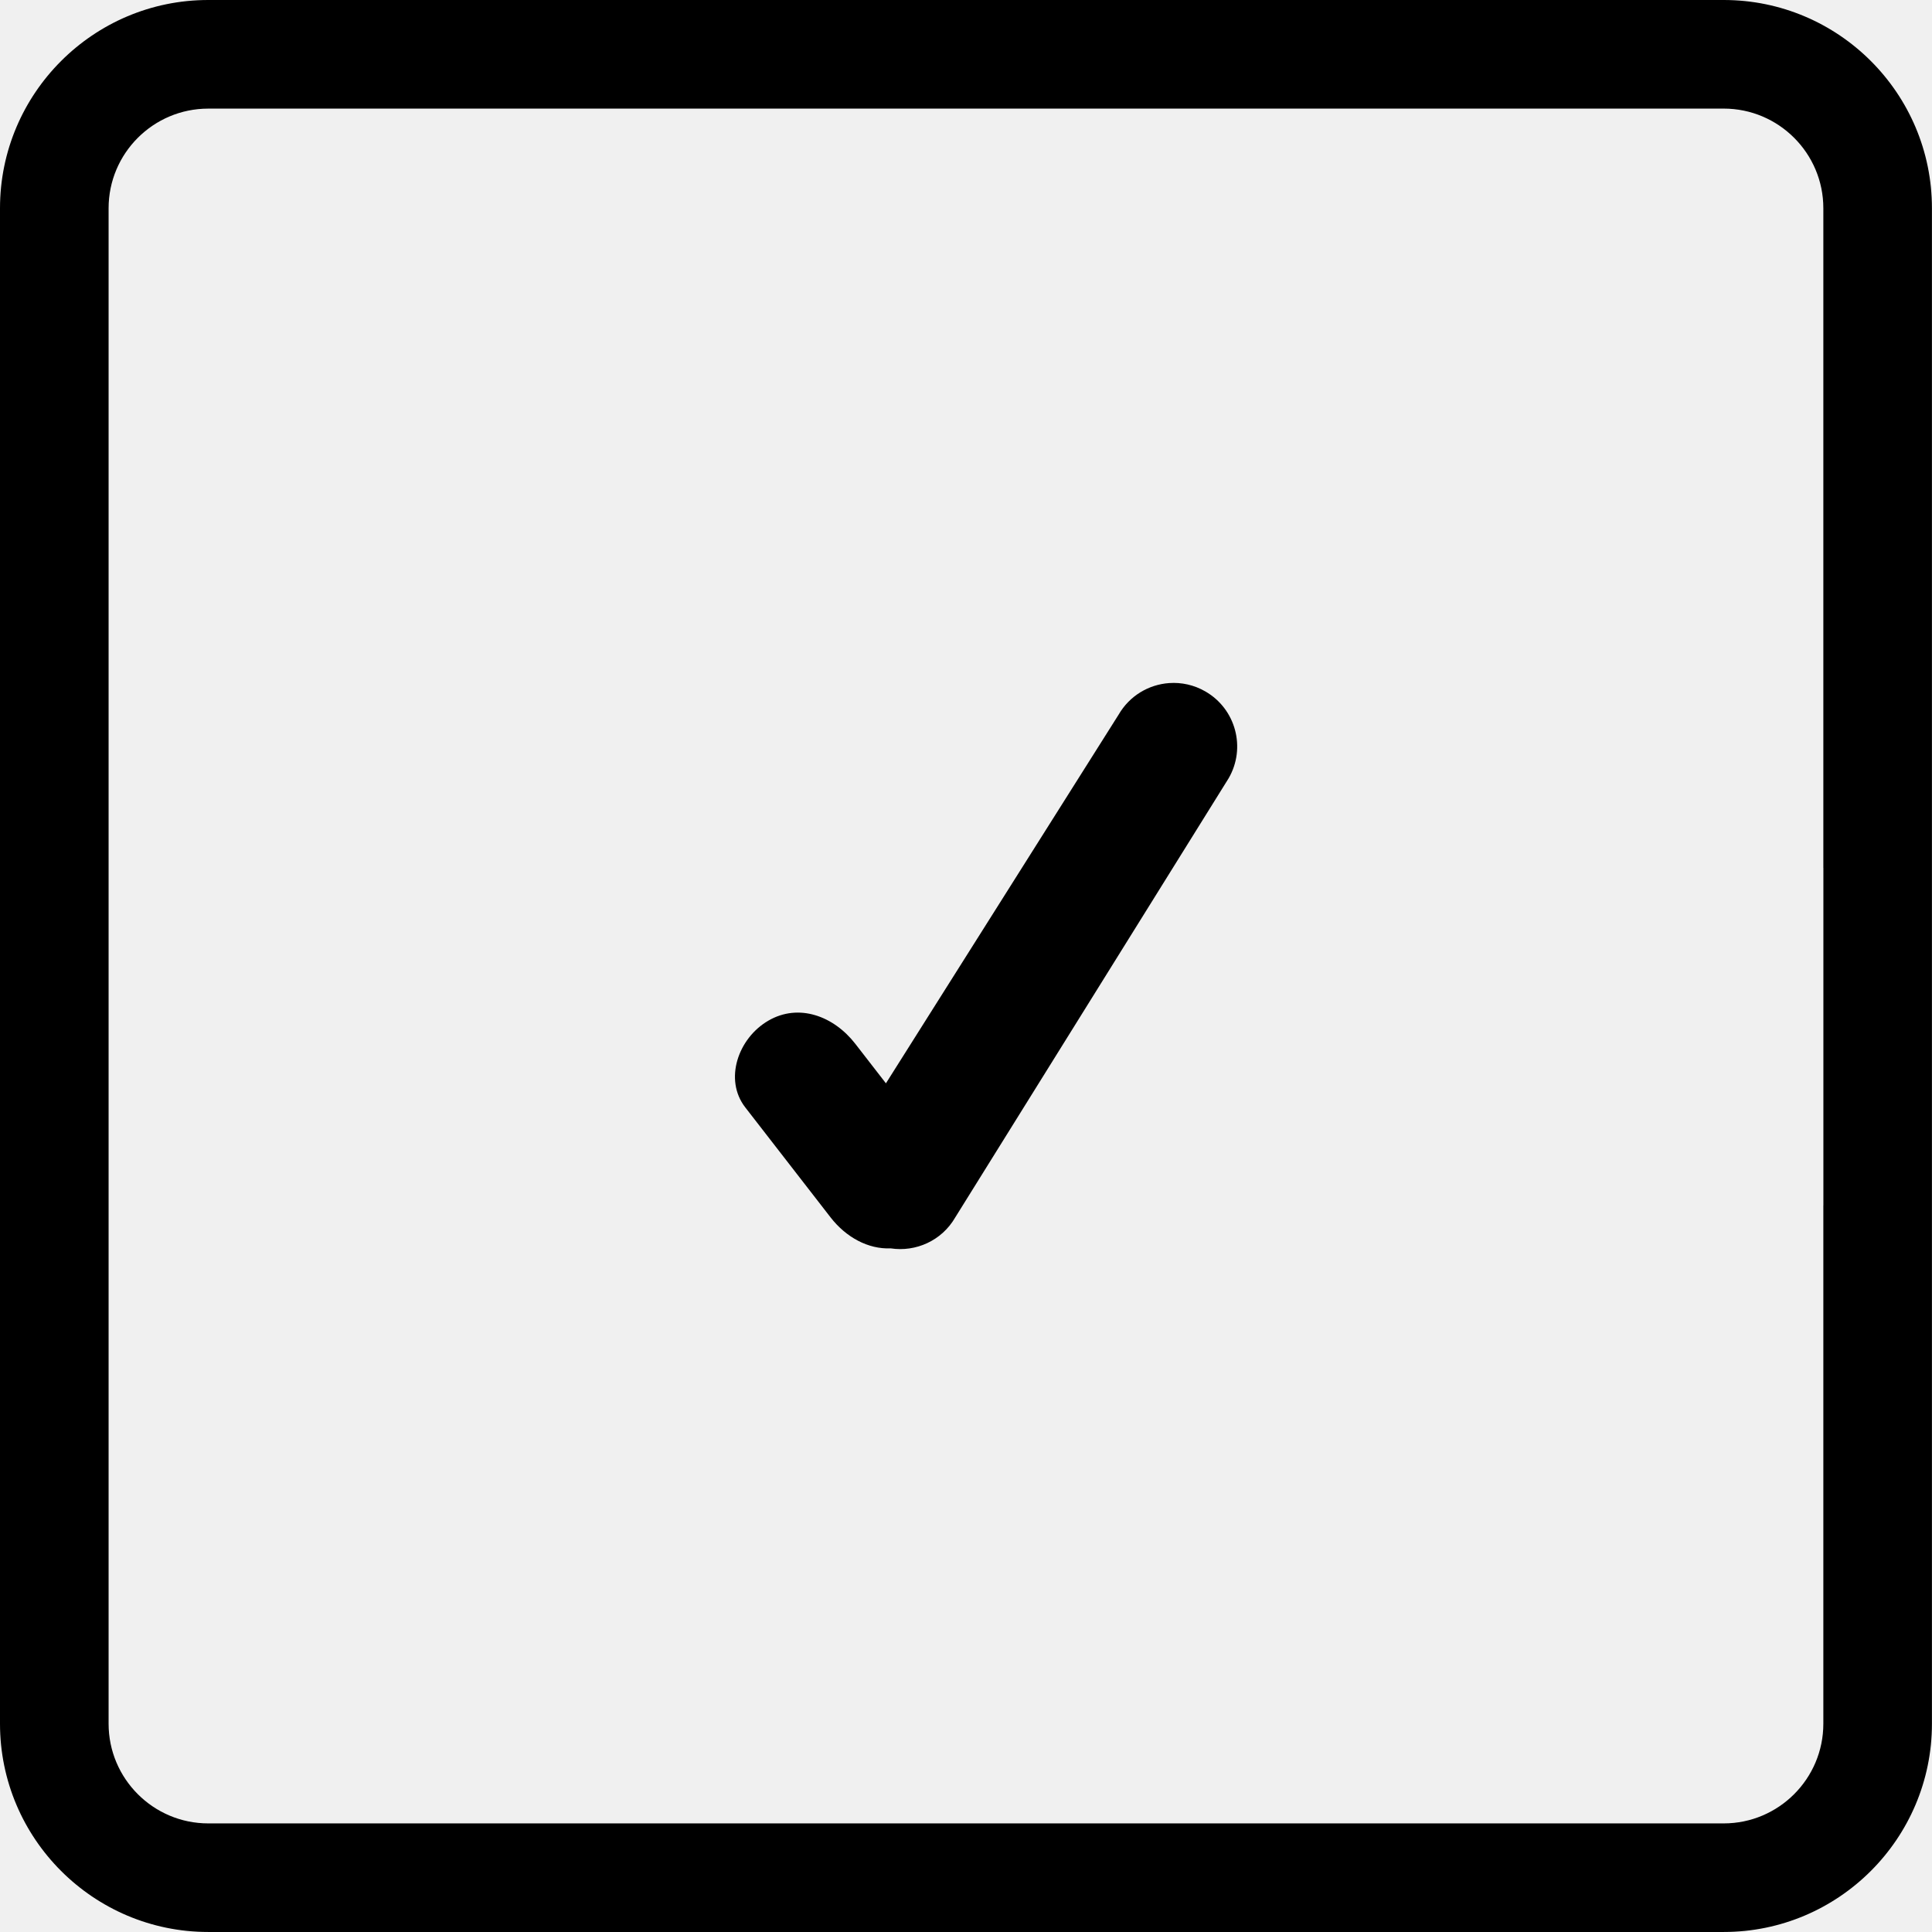
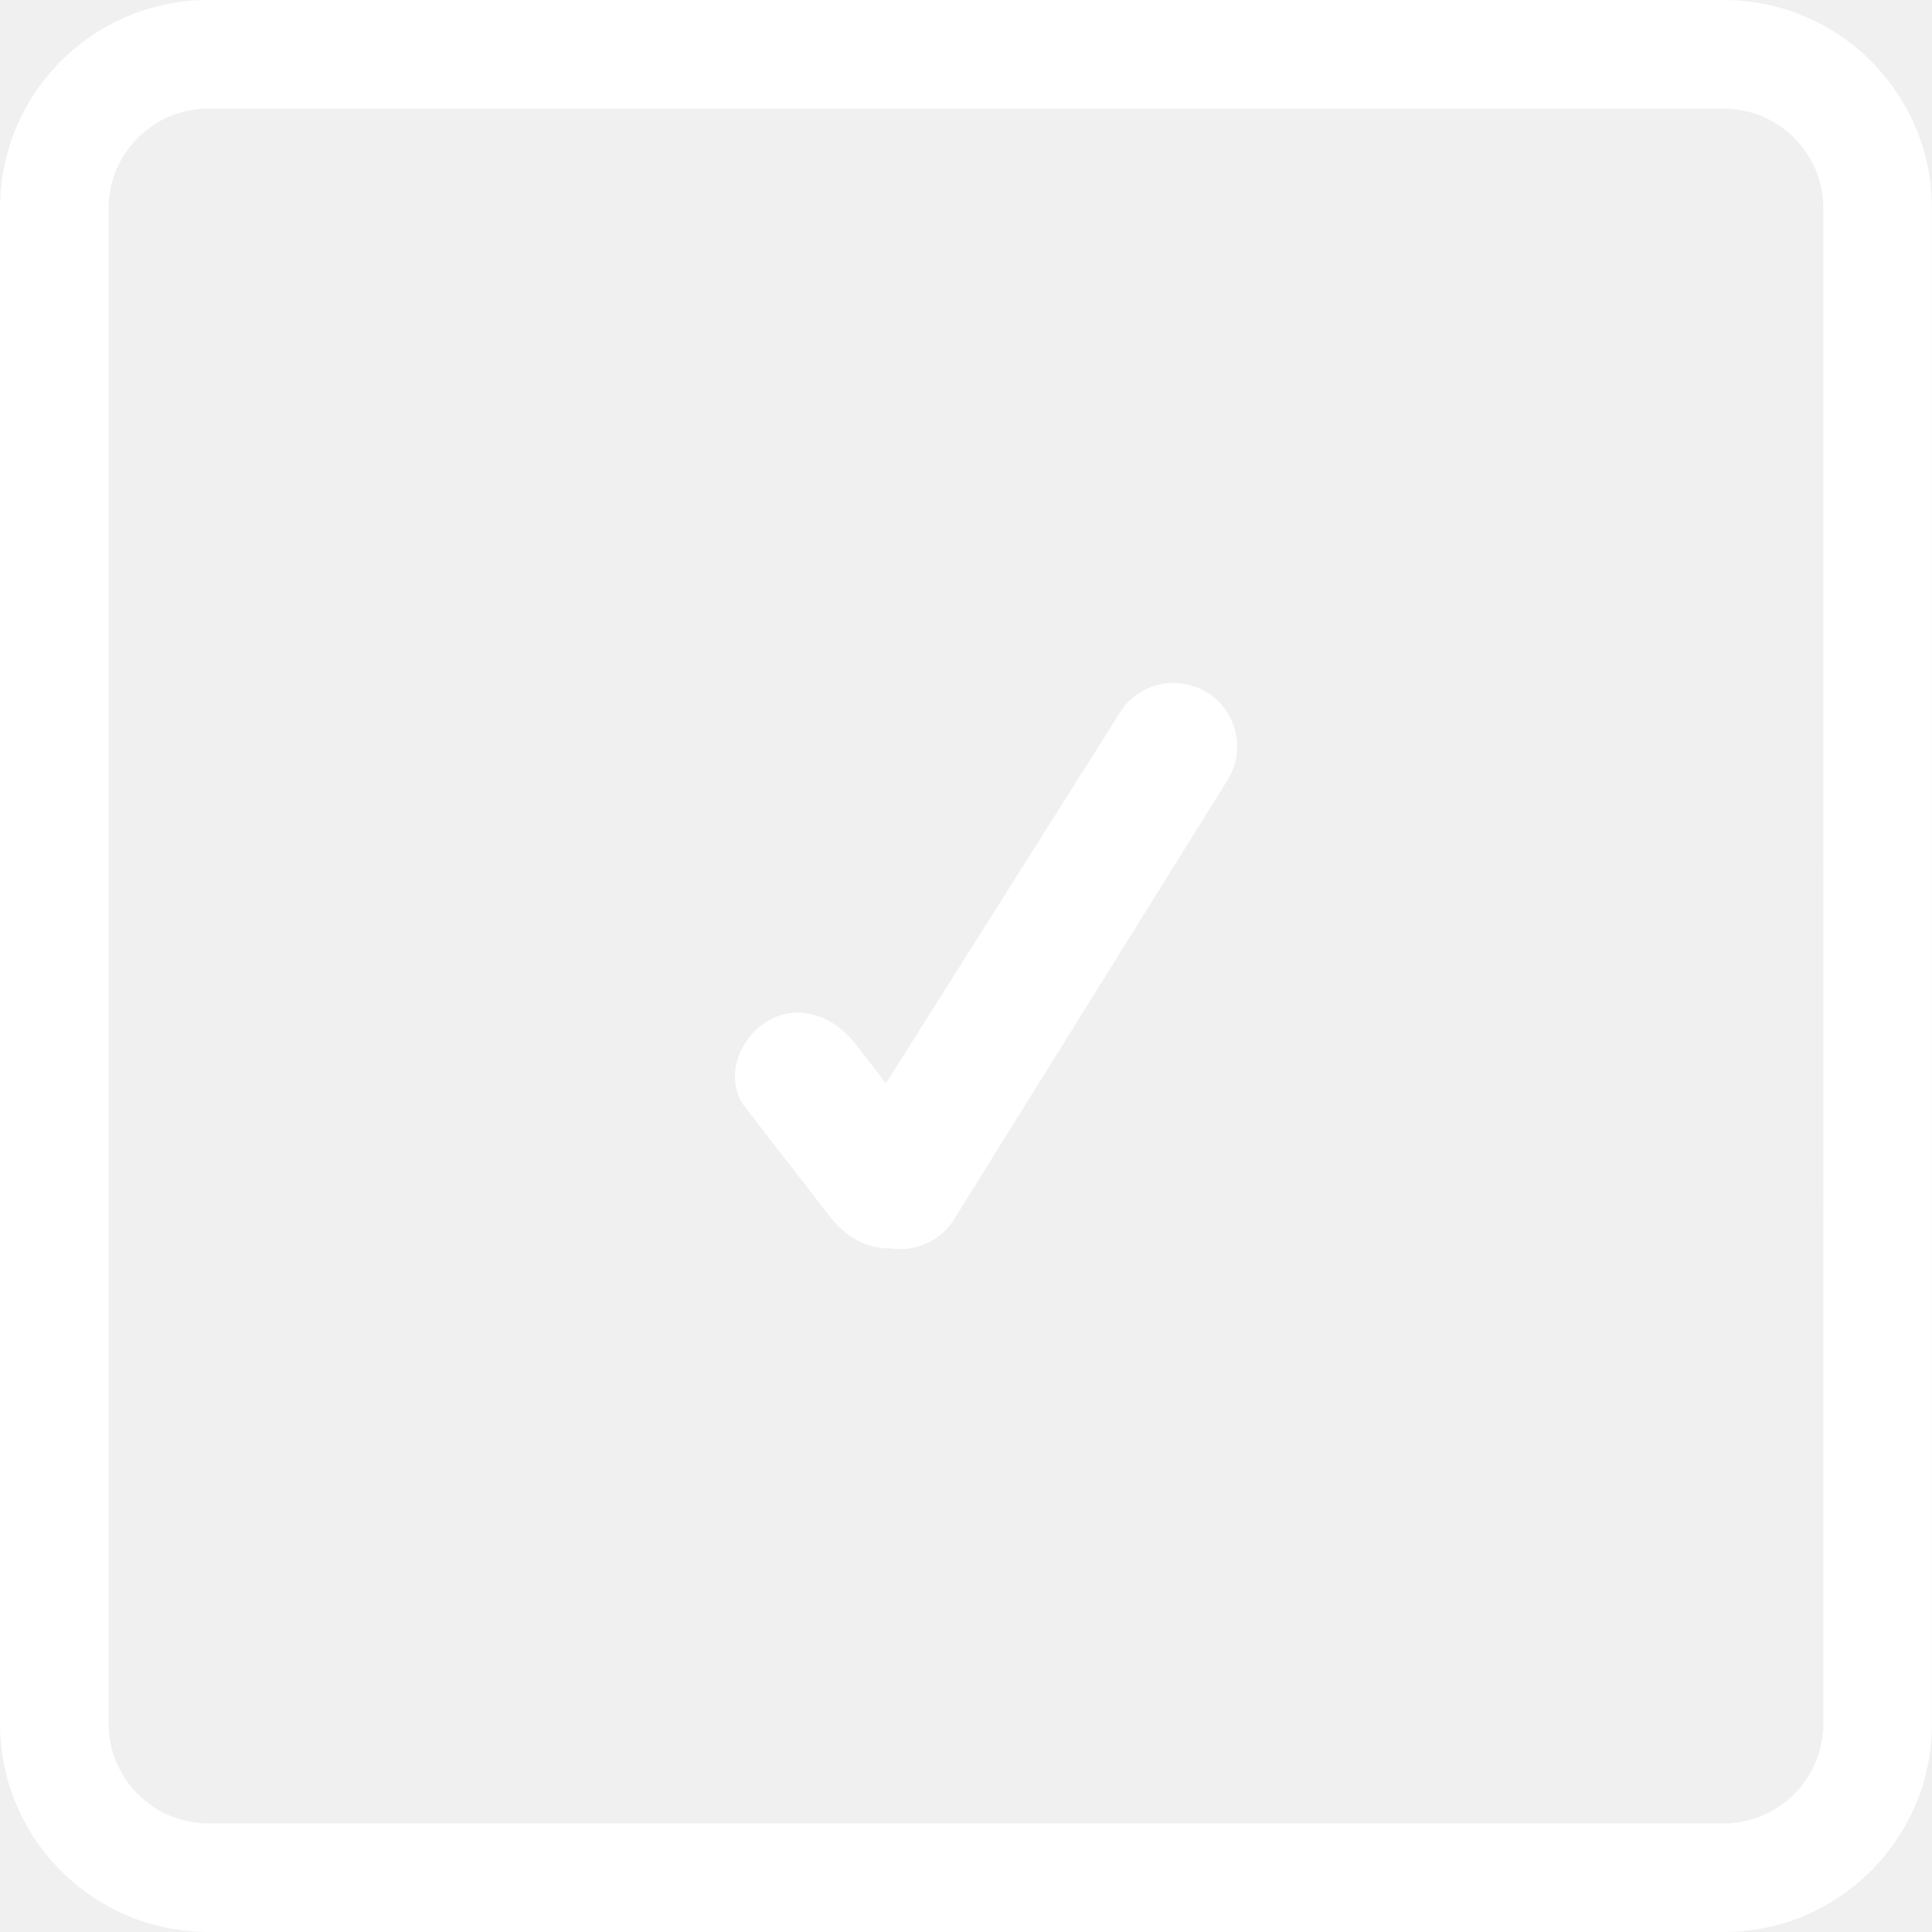
<svg xmlns="http://www.w3.org/2000/svg" version="1.1" x="0px" y="0px" viewBox="0 0 96.172 96.174" enable-background="new 0 0 100 100" xml:space="preserve" id="svg2" width="96.172" height="96.174">
  <defs id="defs18" />
-   <path d="m 58.201,34.003 c -1.013,0.071 -1.973,0.629 -2.519,1.575 l -11.581,18.349 -1.524,-1.966 c -1.071,-1.381 -2.808,-2.031 -4.322,-1.157 -1.514,0.874 -2.227,2.939 -1.157,4.32 l 4.249,5.479 c 0.765,0.986 1.869,1.589 2.99,1.54 1.25,0.19 2.543,-0.379 3.214,-1.54 l 13.611,-21.862 c 0.874,-1.513 0.357,-3.446 -1.157,-4.32 -0.567,-0.328 -1.195,-0.461 -1.803,-0.418 z" id="path8" />
-   <path id="path4-5" d="M 10.365,1.09375e-6 C 4.649,1.09375e-6 -2.75e-6,4.65 -2.75e-6,10.367 l 0,75.439 c 0,5.716 4.649,10.367 10.365,10.367 l 75.441,0 c 5.716,0 10.365,-4.651 10.365,-10.367 l 0,-75.439 C 96.172,4.65 91.523,1.09375e-6 85.807,1.09375e-6 Z m 0,5.406 75.441,0 c 2.735,0 4.959,2.224 4.959,4.959 l 0,32.836 0.002,0 0,16.805 -0.002,0 0,25.801 c 0,2.735 -2.224,4.961 -4.959,4.961 l -75.441,0 c -2.734,0 -4.959,-2.226 -4.959,-4.961 l 0,-75.441 c 0,-2.735 2.225,-4.959 4.959,-4.959 z" />
+   <path d="m 58.201,34.003 c -1.013,0.071 -1.973,0.629 -2.519,1.575 l -11.581,18.349 -1.524,-1.966 c -1.071,-1.381 -2.808,-2.031 -4.322,-1.157 -1.514,0.874 -2.227,2.939 -1.157,4.32 l 4.249,5.479 c 0.765,0.986 1.869,1.589 2.99,1.54 1.25,0.19 2.543,-0.379 3.214,-1.54 l 13.611,-21.862 c 0.874,-1.513 0.357,-3.446 -1.157,-4.32 -0.567,-0.328 -1.195,-0.461 -1.803,-0.418 z" id="path8" style="fill:#ffffff" />
+   <path id="path4-5" d="M 10.365,1.09375e-6 C 4.649,1.09375e-6 -2.75e-6,4.65 -2.75e-6,10.367 l 0,75.439 c 0,5.716 4.649,10.367 10.365,10.367 l 75.441,0 c 5.716,0 10.365,-4.651 10.365,-10.367 l 0,-75.439 C 96.172,4.65 91.523,1.09375e-6 85.807,1.09375e-6 Z m 0,5.406 75.441,0 c 2.735,0 4.959,2.224 4.959,4.959 l 0,32.836 0.002,0 0,16.805 -0.002,0 0,25.801 c 0,2.735 -2.224,4.961 -4.959,4.961 l -75.441,0 c -2.734,0 -4.959,-2.226 -4.959,-4.961 l 0,-75.441 c 0,-2.735 2.225,-4.959 4.959,-4.959 z" style="fill:#ffffff" />
</svg>
